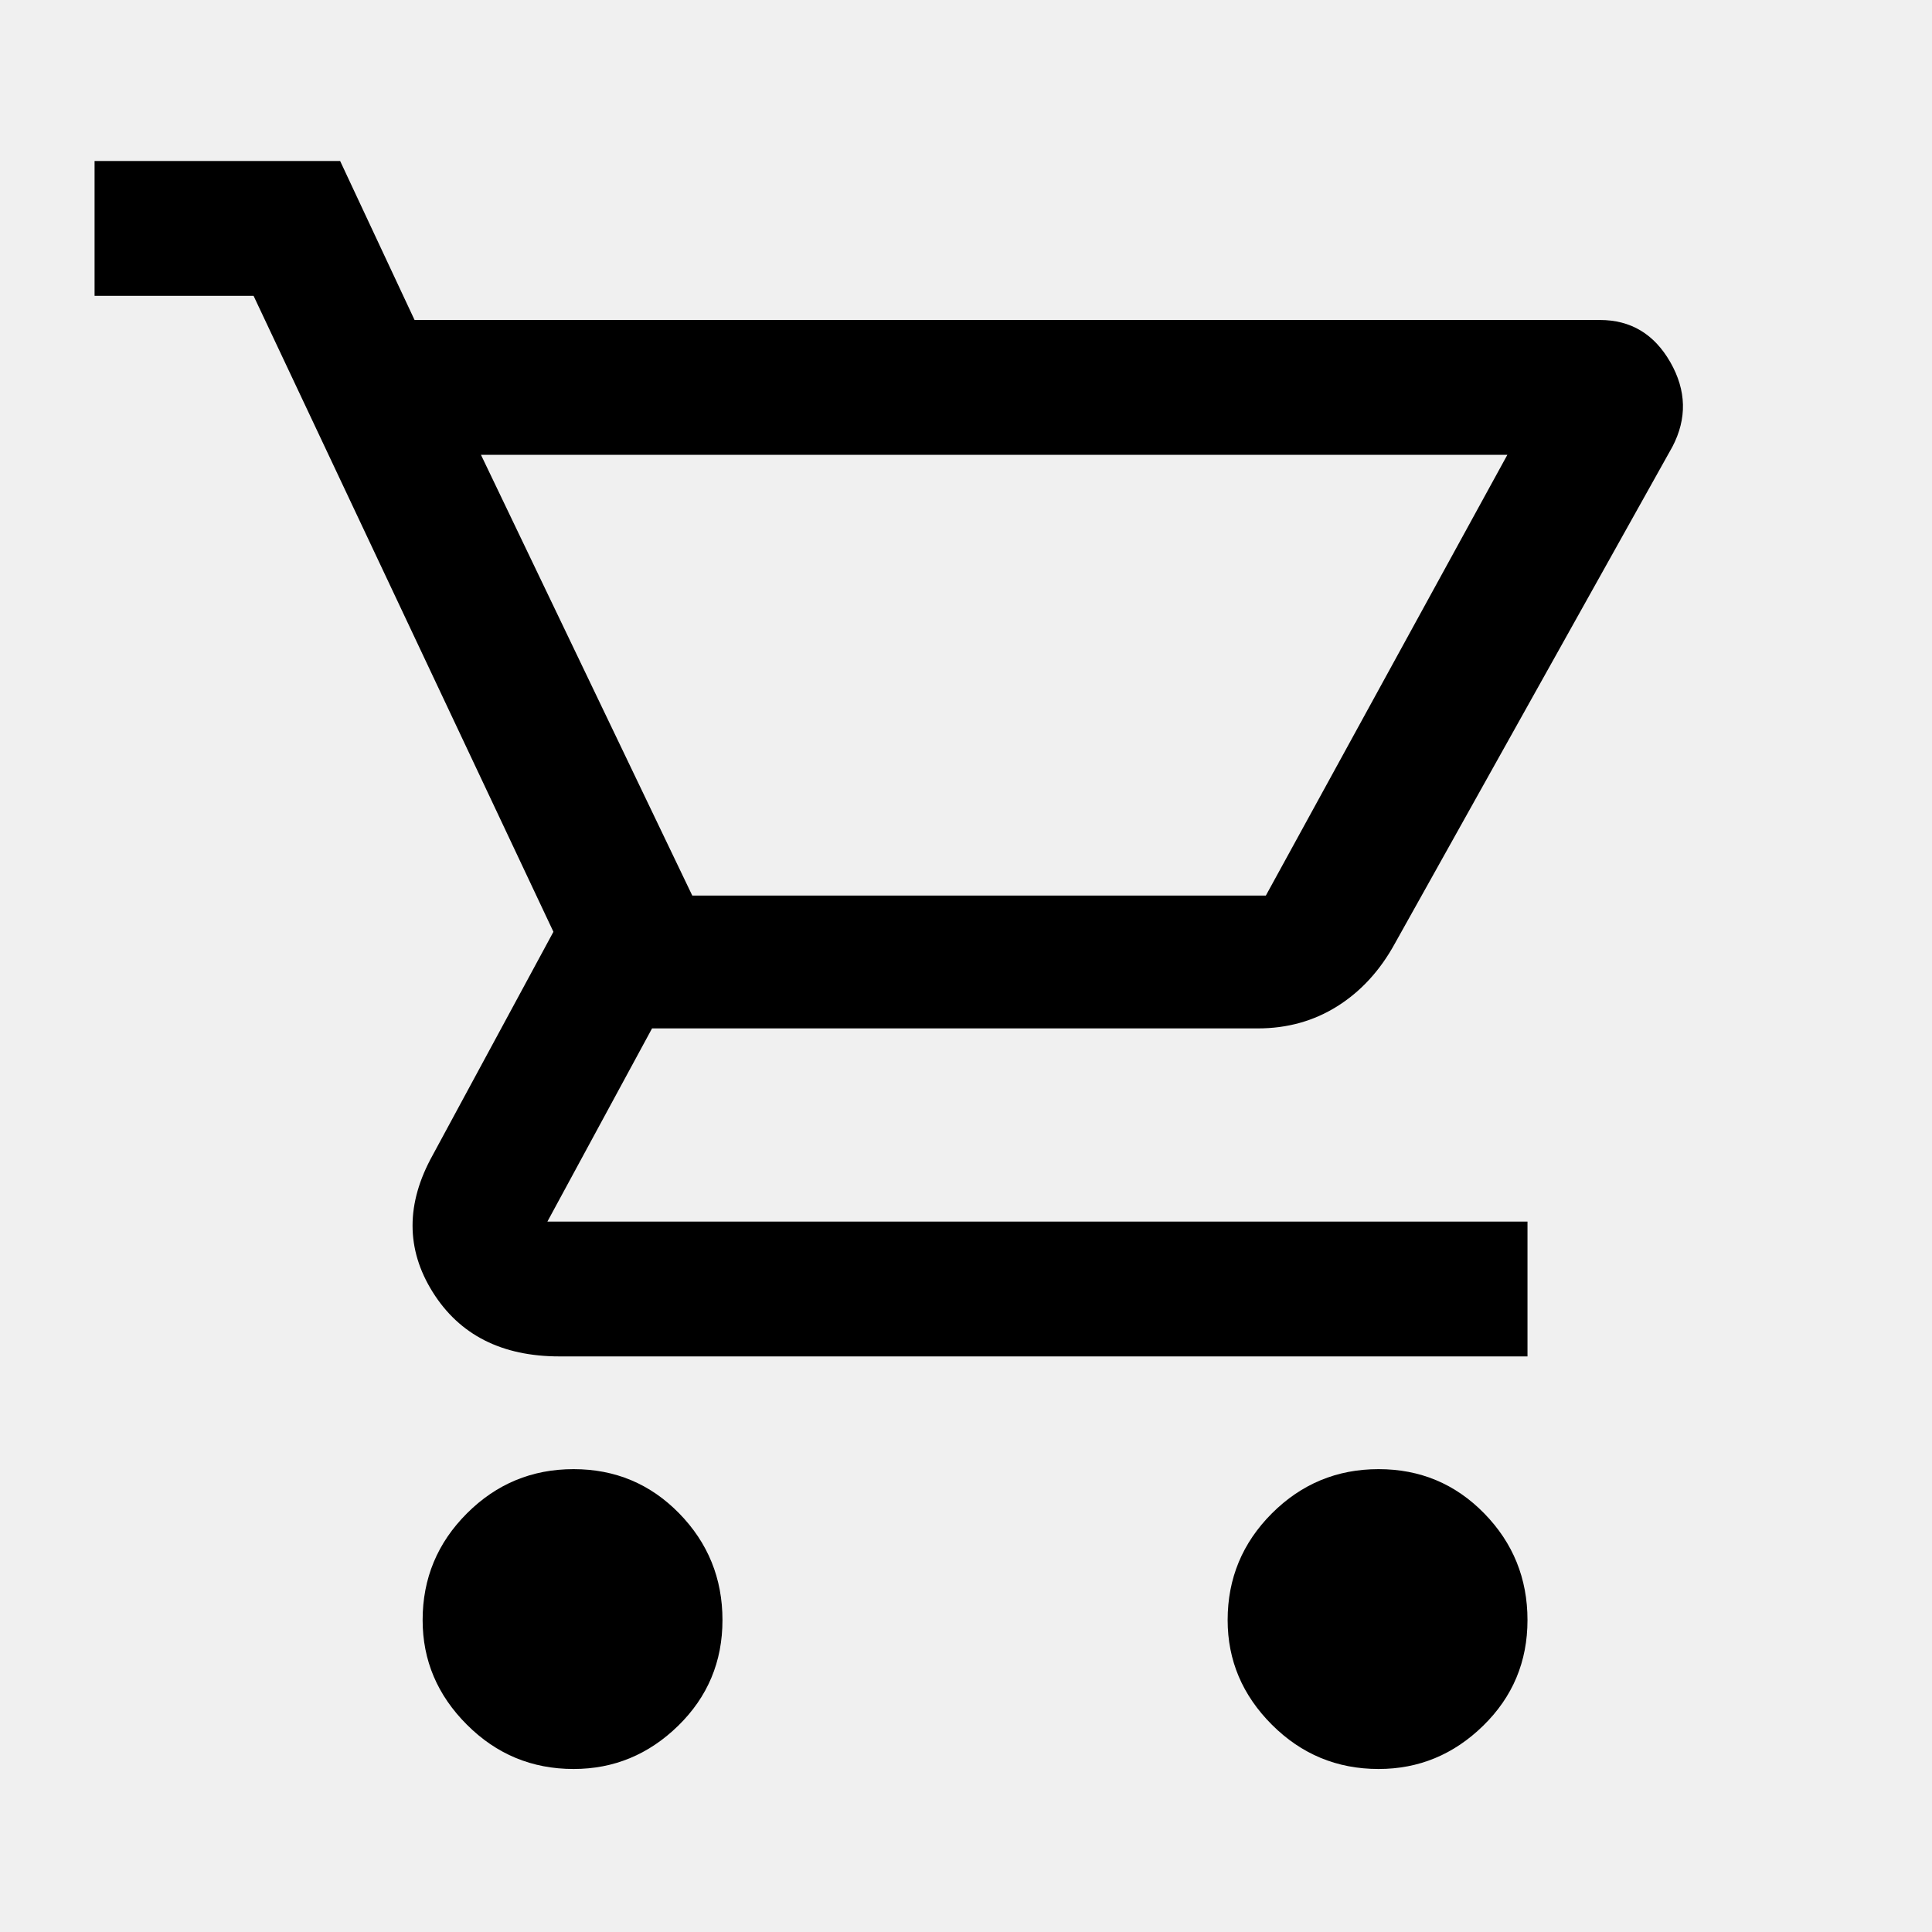
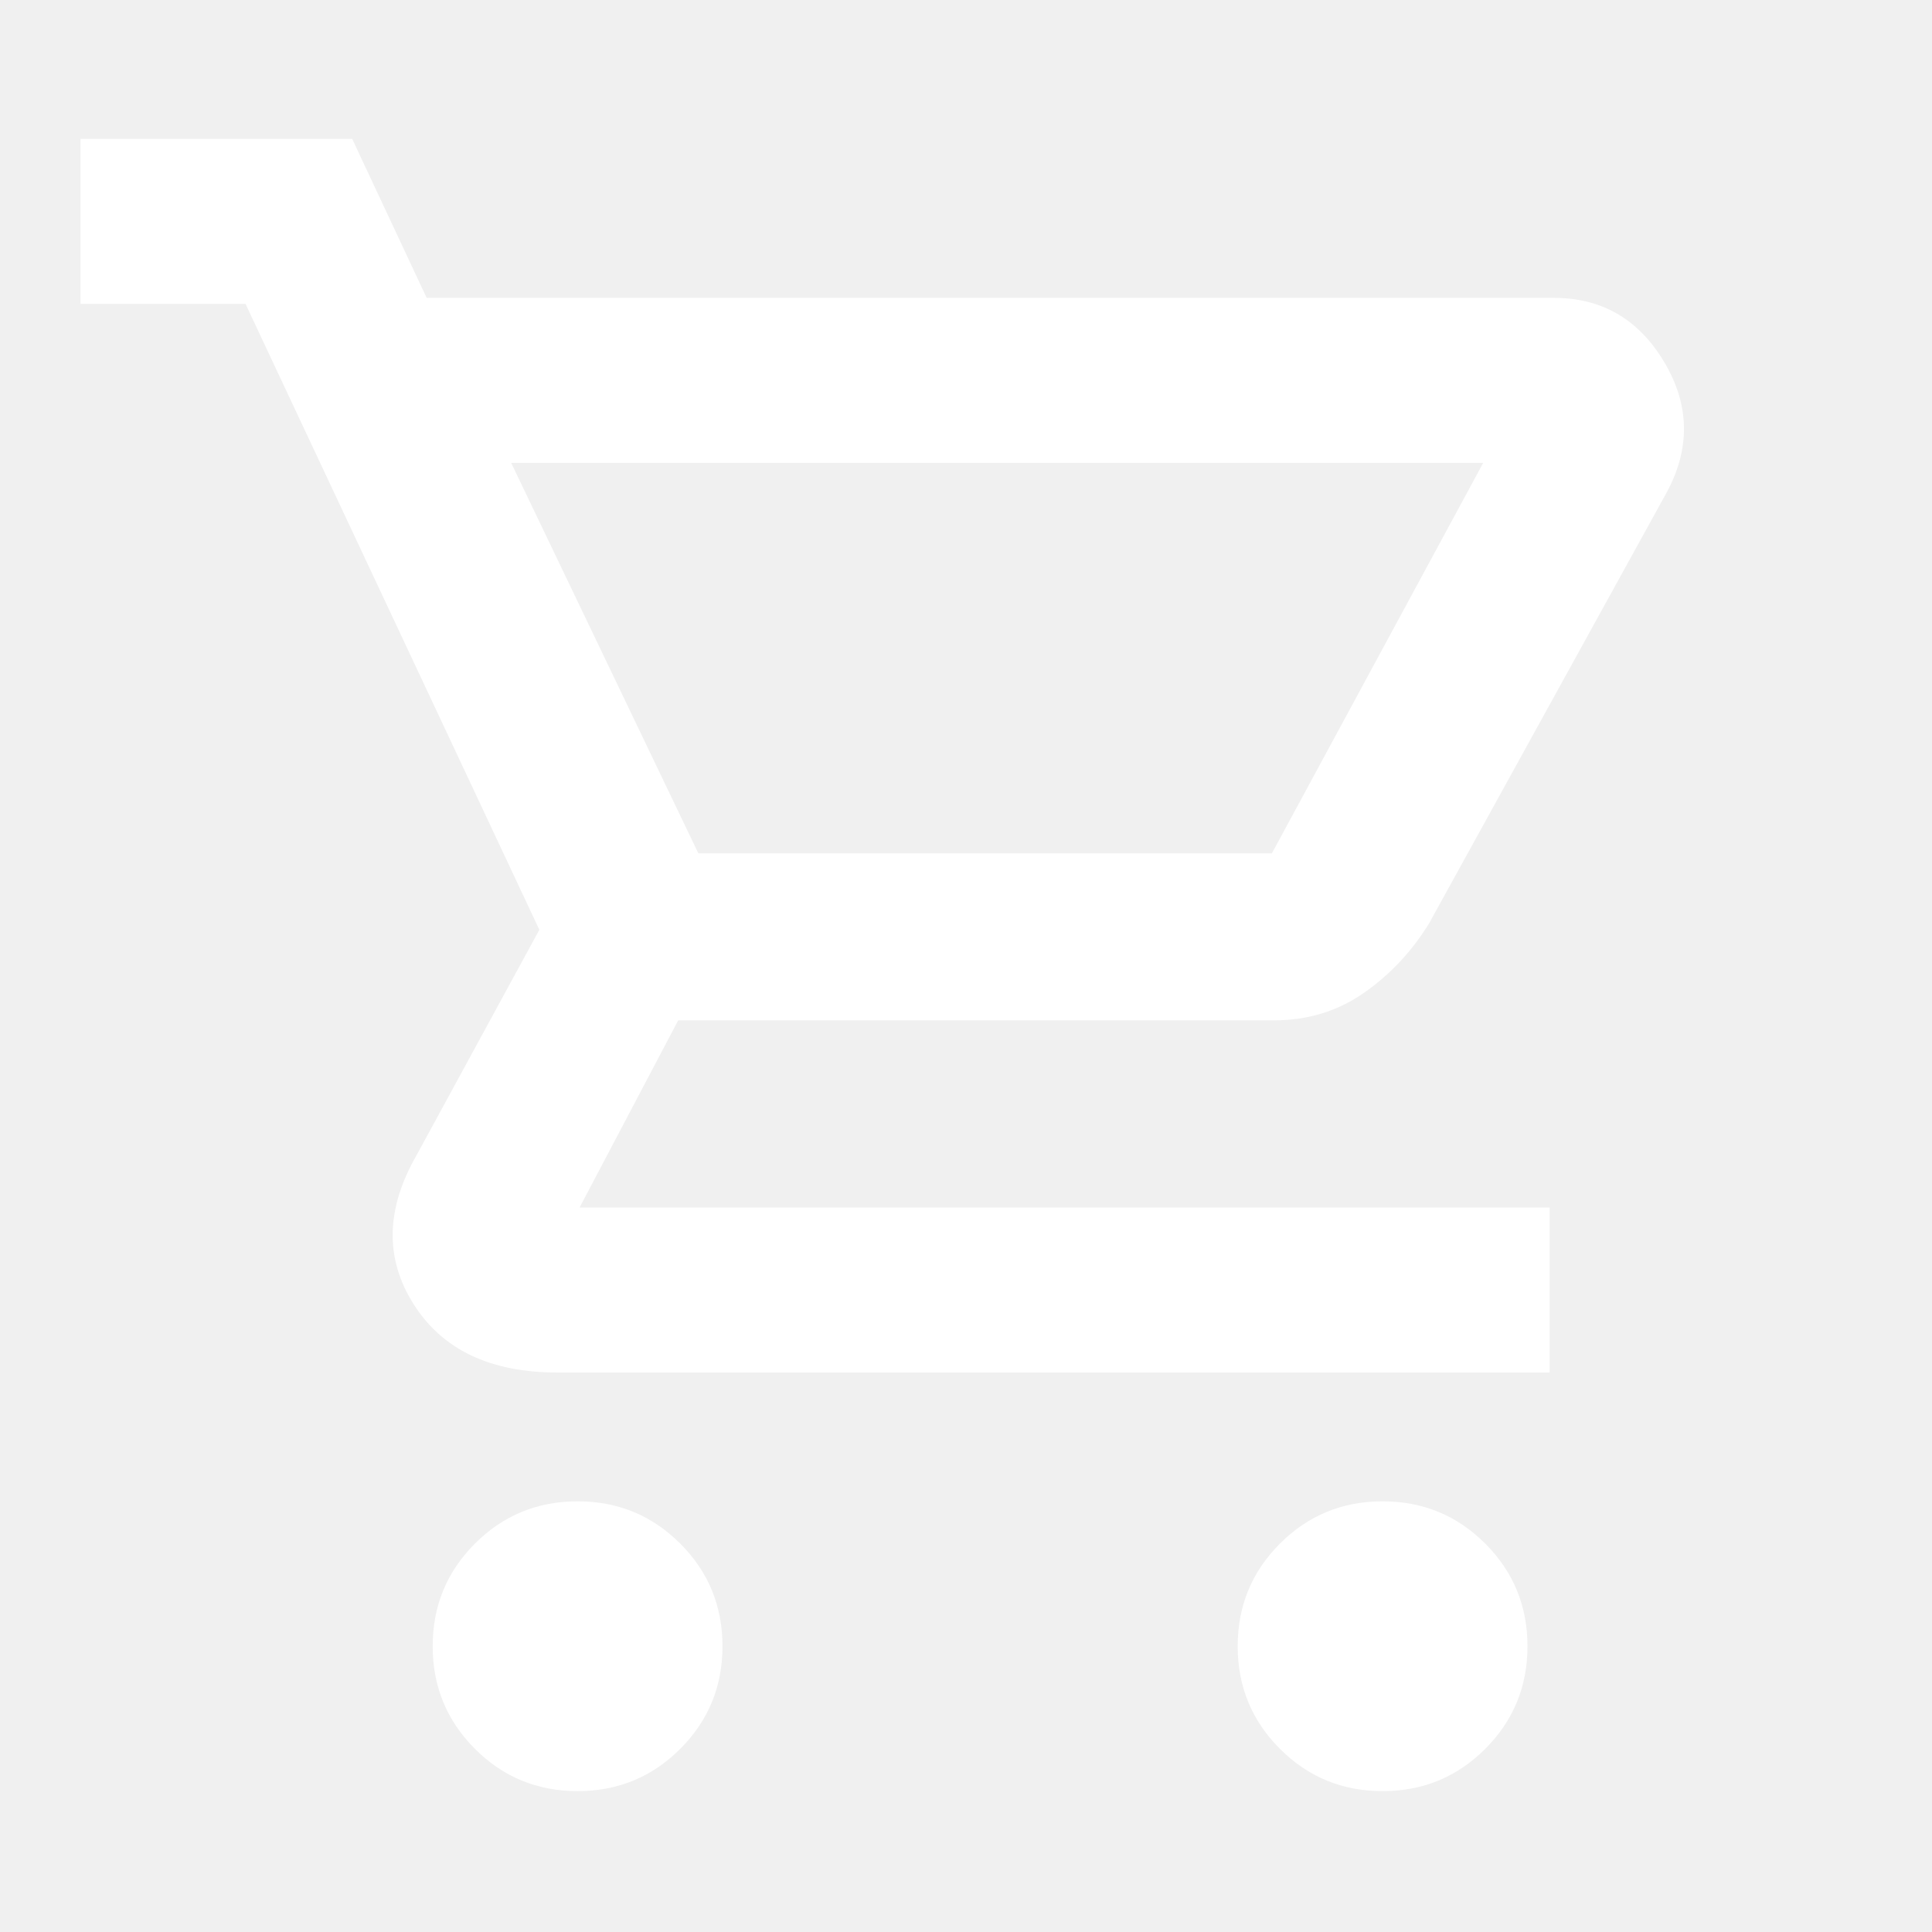
- <svg xmlns="http://www.w3.org/2000/svg" height="40" width="40">
-   <path d="M11.875 36.625q-1.292 0-2.208-.917-.917-.916-.917-2.166 0-1.292.917-2.209.916-.916 2.208-.916 1.292 0 2.187.916.896.917.896 2.209 0 1.291-.916 2.187-.917.896-2.167.896Zm16.667 0q-1.292 0-2.209-.917-.916-.916-.916-2.166 0-1.292.916-2.209.917-.916 2.209-.916 1.291 0 2.187.916.896.917.896 2.209 0 1.291-.917 2.187-.916.896-2.166.896ZM9.958 9.417l4.375 9.125h11.875l5-9.125ZM8.583 6.625h24.542q.958 0 1.458.875t.042 1.75l-5.75 10.292q-.458.833-1.187 1.291-.73.459-1.646.459H13.5l-2.167 4h20.292v2.791H11.583q-1.791 0-2.625-1.333-.833-1.333 0-2.833l2.5-4.625L5.25 6.125H1.958V3.333h5.084Zm5.75 11.917h11.875Z" />
+ <svg xmlns="http://www.w3.org/2000/svg" fill="white" height="48" width="48">
+   <path d="M14.35 44.5q-1.5 0-2.55-1.05-1.05-1.05-1.05-2.55 0-1.5 1.05-2.55 1.05-1.05 2.55-1.05 1.5 0 2.55 1.05 1.05 1.05 1.05 2.55 0 1.5-1.05 2.55-1.05 1.05-2.55 1.05Zm20 0q-1.5 0-2.55-1.05-1.05-1.05-1.05-2.55 0-1.5 1.05-2.55 1.05-1.05 2.55-1.05 1.5 0 2.55 1.05 1.05 1.05 1.05 2.55 0 1.5-1.05 2.55-1.05 1.05-2.55 1.05Zm-21.65-33 4.65 9.7H31.6l5.25-9.7Zm-2.1-4.1h28q1.8 0 2.75 1.6t.05 3.25l-5.9 10.7q-.65 1.05-1.625 1.725t-2.225.675h-14.8L14.4 30h24.1v4.1H13.85q-2.5 0-3.575-1.7-1.075-1.7.075-3.7l3.05-5.6L6.1 7.55H2v-4.1h6.75Zm6.75 13.8H31.6Z" />
</svg>
